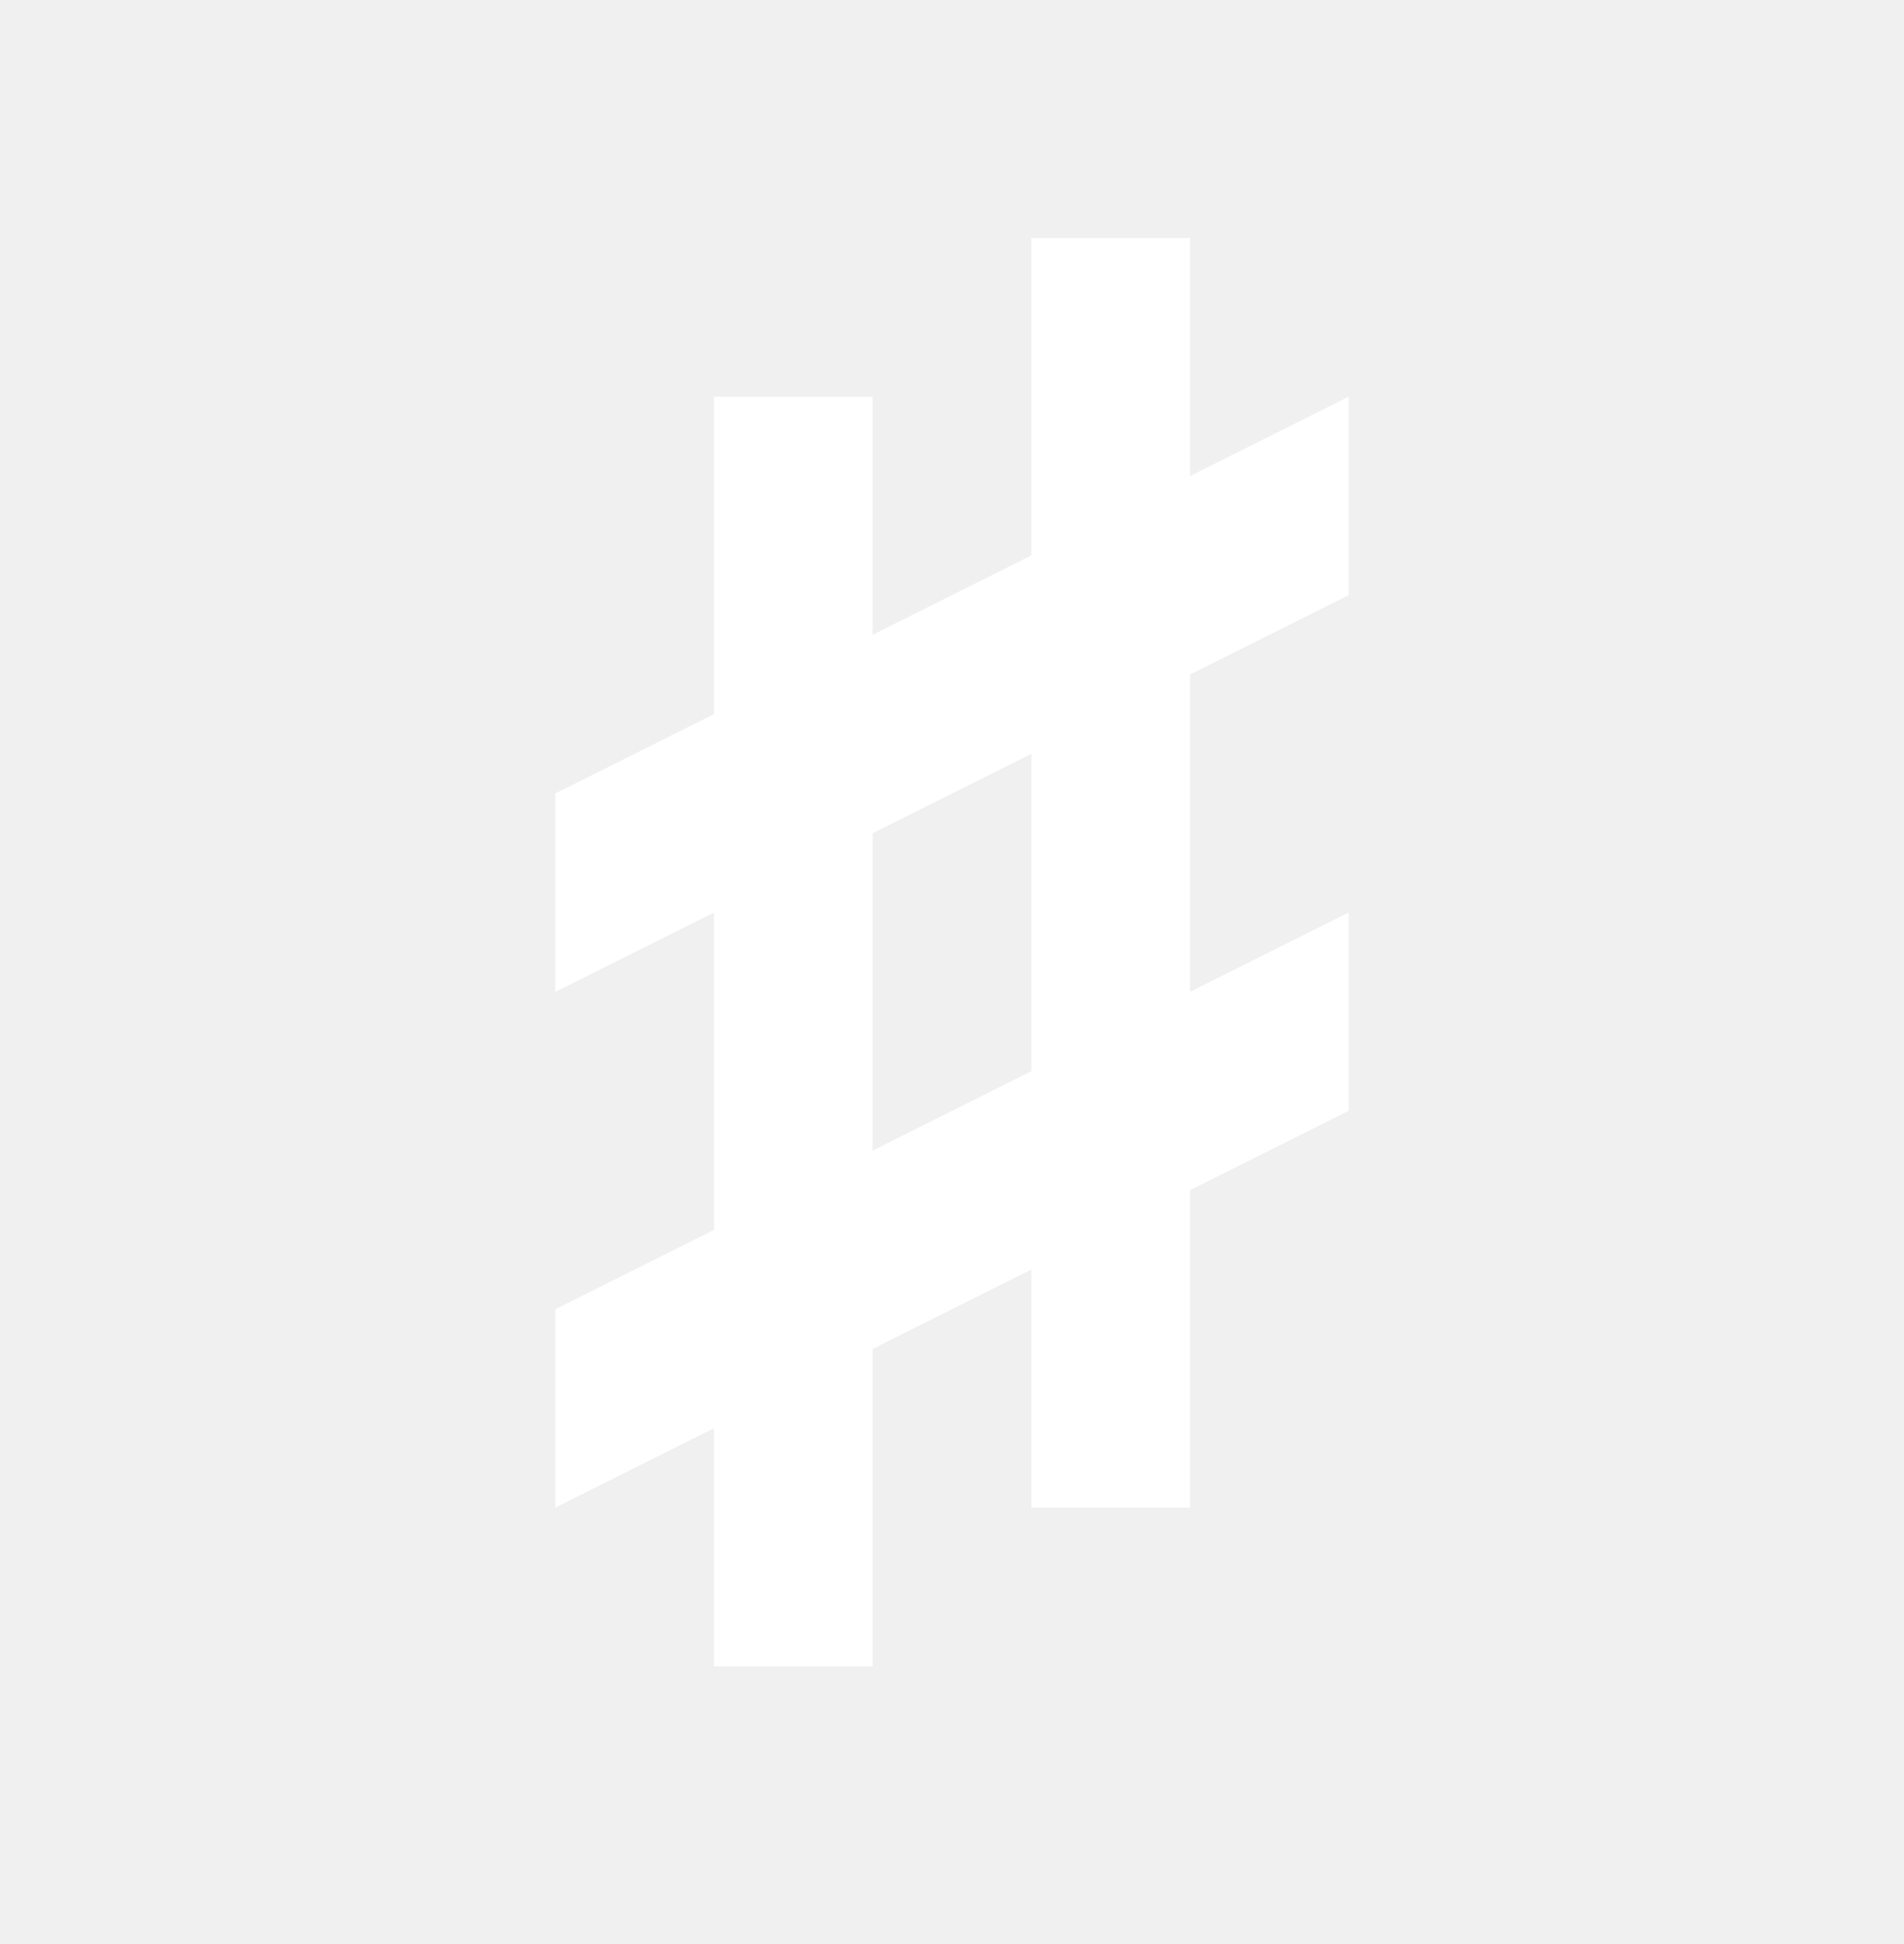
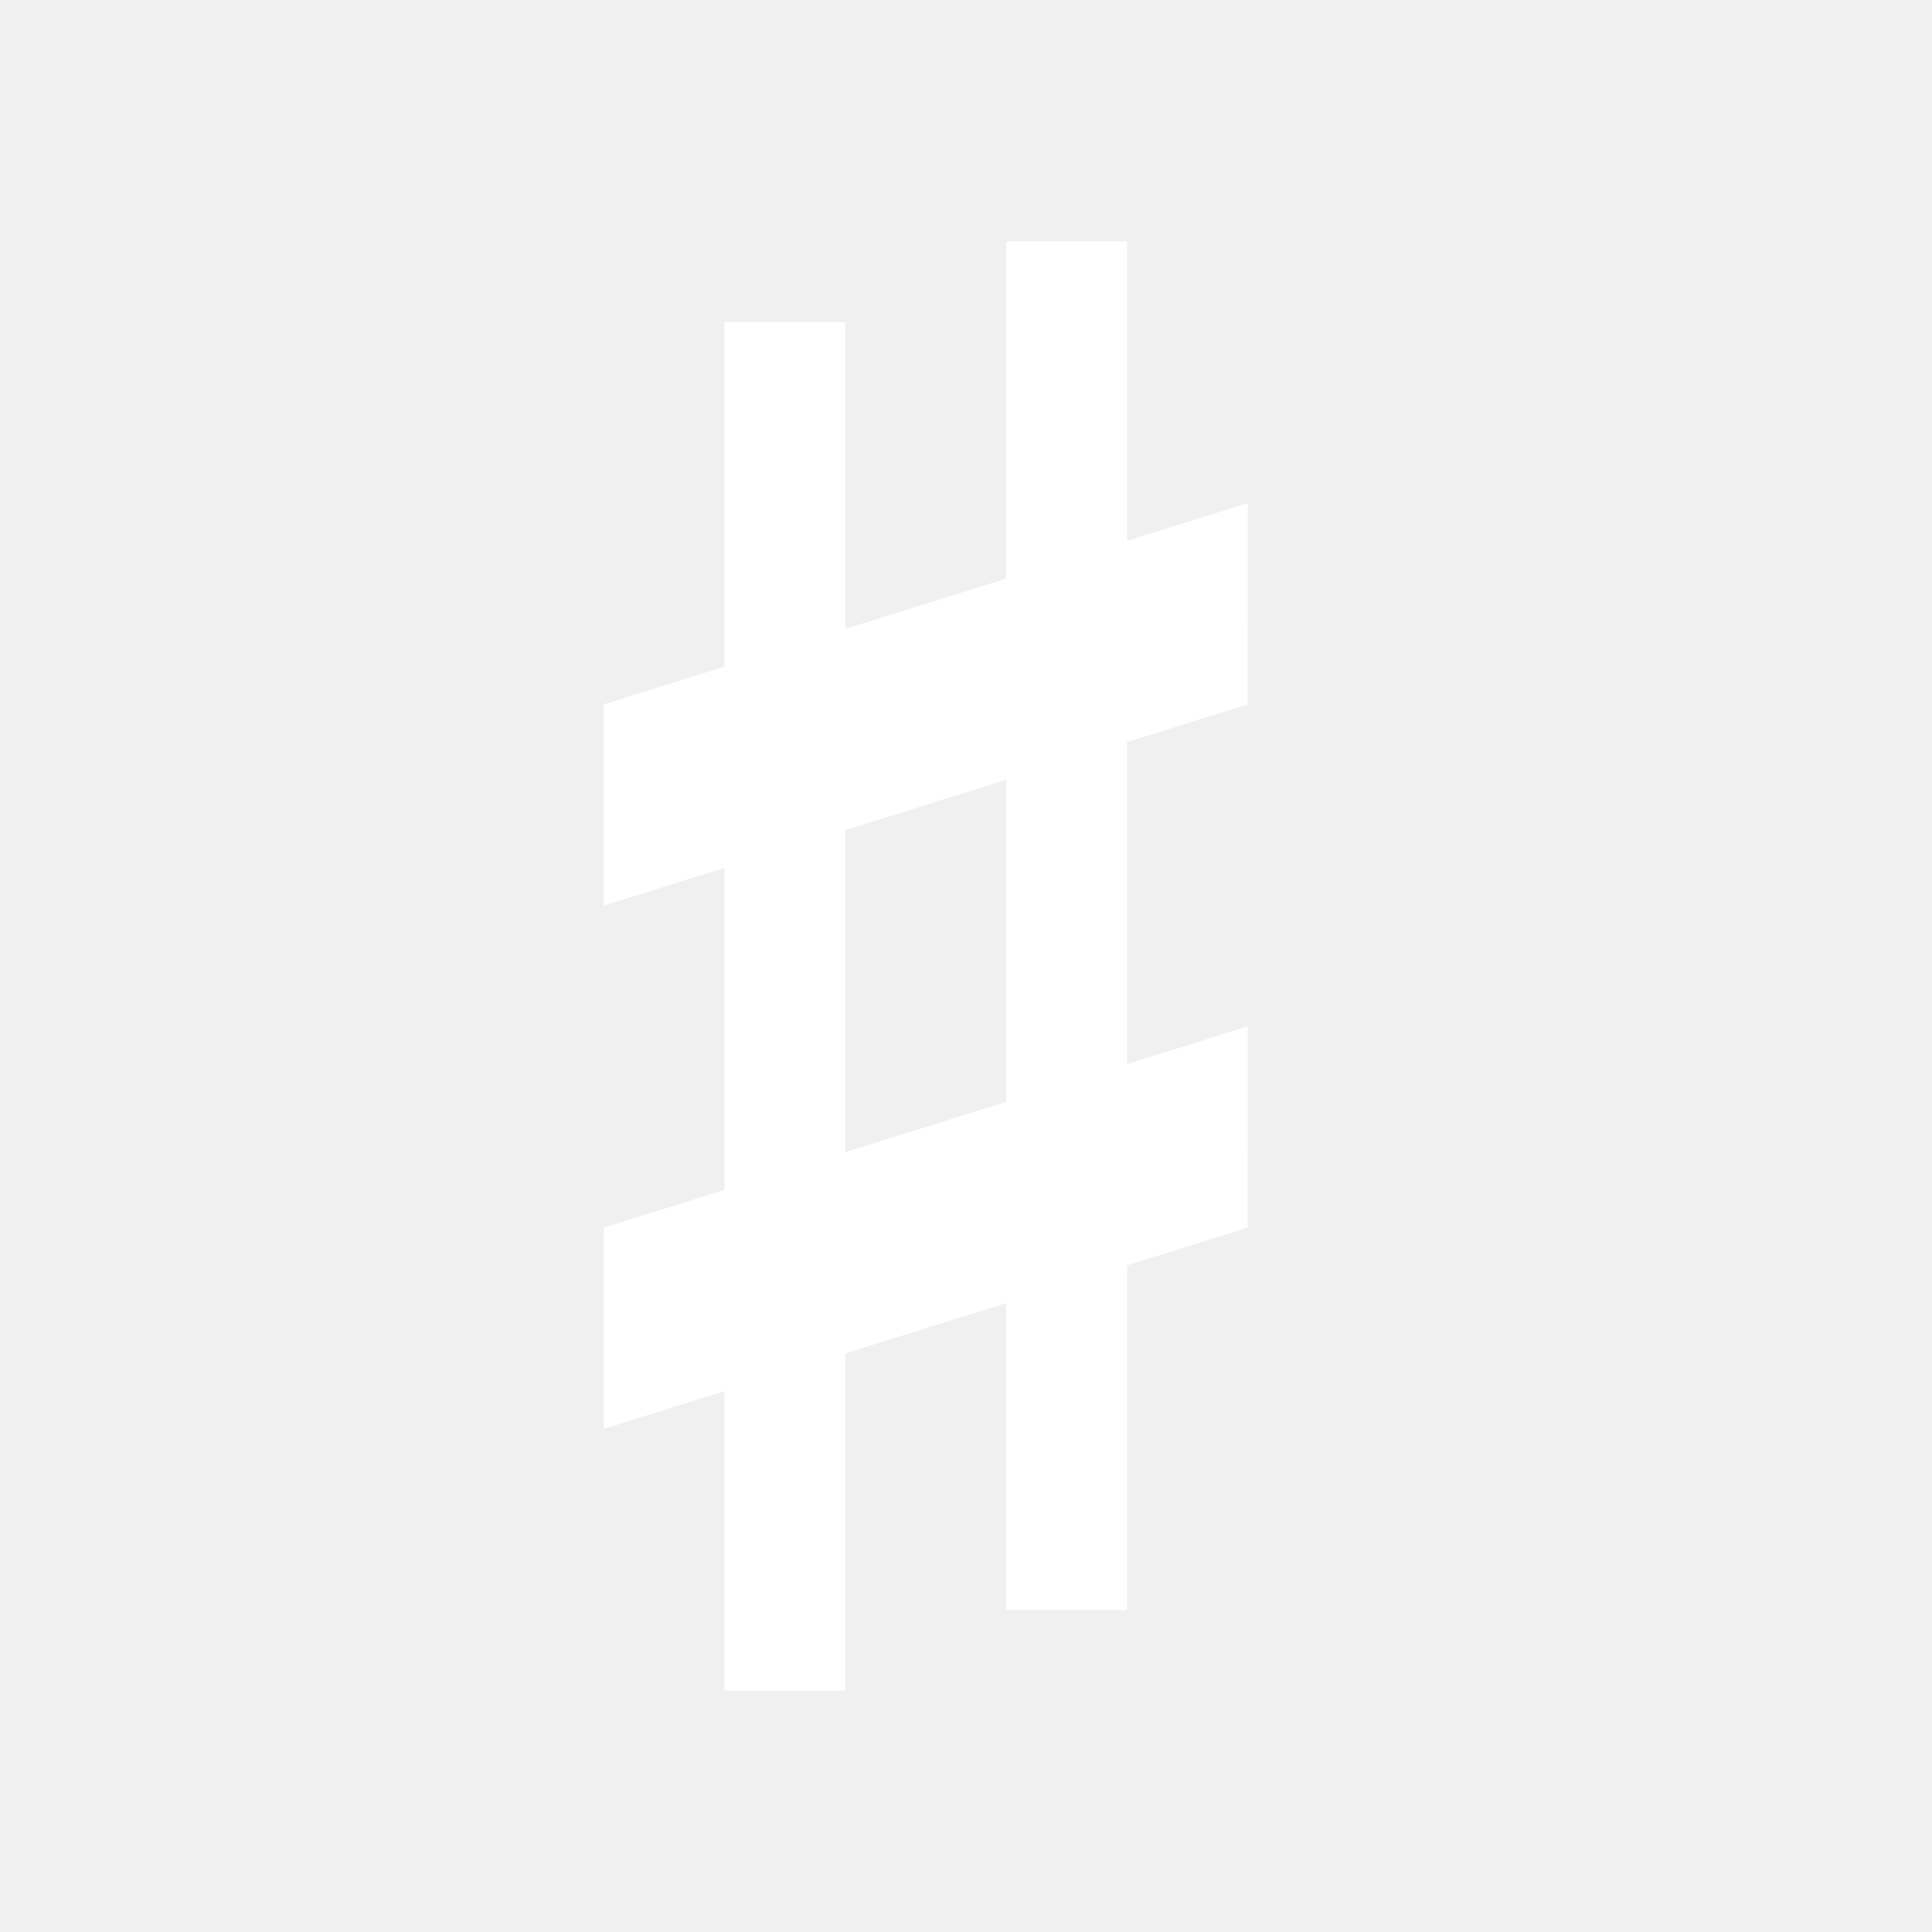
- <svg xmlns="http://www.w3.org/2000/svg" xmlns:xlink="http://www.w3.org/1999/xlink" height="24.5" id="svg7384" version="1.1" width="24">
+ <svg xmlns="http://www.w3.org/2000/svg" xmlns:xlink="http://www.w3.org/1999/xlink" height="24" id="svg7384" version="1.1" width="24">
  <defs id="defs7386" />
-   <g id="actions" style="display:inline" transform="translate(-617,-267)">
-     <path d="m 626,272 0,16 2,0 0,-16 z" id="path19771-6-6" style="fill:#ffffff;fill-opacity:1;stroke:none;display:inline" />
-     <path d="m 624,283.5 -1.9e-4,2.5 10,-5 2e-4,-2.5 z" id="path10408" style="fill:#ffffff;fill-opacity:1;stroke:none;display:inline" />
-     <use height="16" xlink:href="#path10408" id="use3526" transform="translate(-5.4999987e-8,-6.5)" width="16" x="0" y="0" />
-     <use height="16" xlink:href="#path19771-6-6" id="use9438" transform="translate(4.000005,-2)" width="16" x="0" y="0" />
+   <g id="actions" style="display:inline" transform="translate(-653.0002,-267)">
+     <path d="m 660.5,282.25 0,2.5 8,-2.5 1.6e-4,-2.5 z" id="path10408" style="fill:#ffffff;fill-opacity:1;stroke:none;display:inline" />
+     <use height="16" xlink:href="#path10408" id="use3526" transform="translate(-4.8887841e-8,-6.5)" width="16" x="0" y="0" />
+     <path d="m 662,271 0,17 1.5,0 0,-17 z" id="path19771-6-6" style="fill:#ffffff;fill-opacity:1;stroke:none;display:inline" />
+     <use height="16" xlink:href="#path19771-6-6" id="use9438" transform="translate(3.500875,-1)" width="16" x="0" y="0" />
  </g>
</svg>
